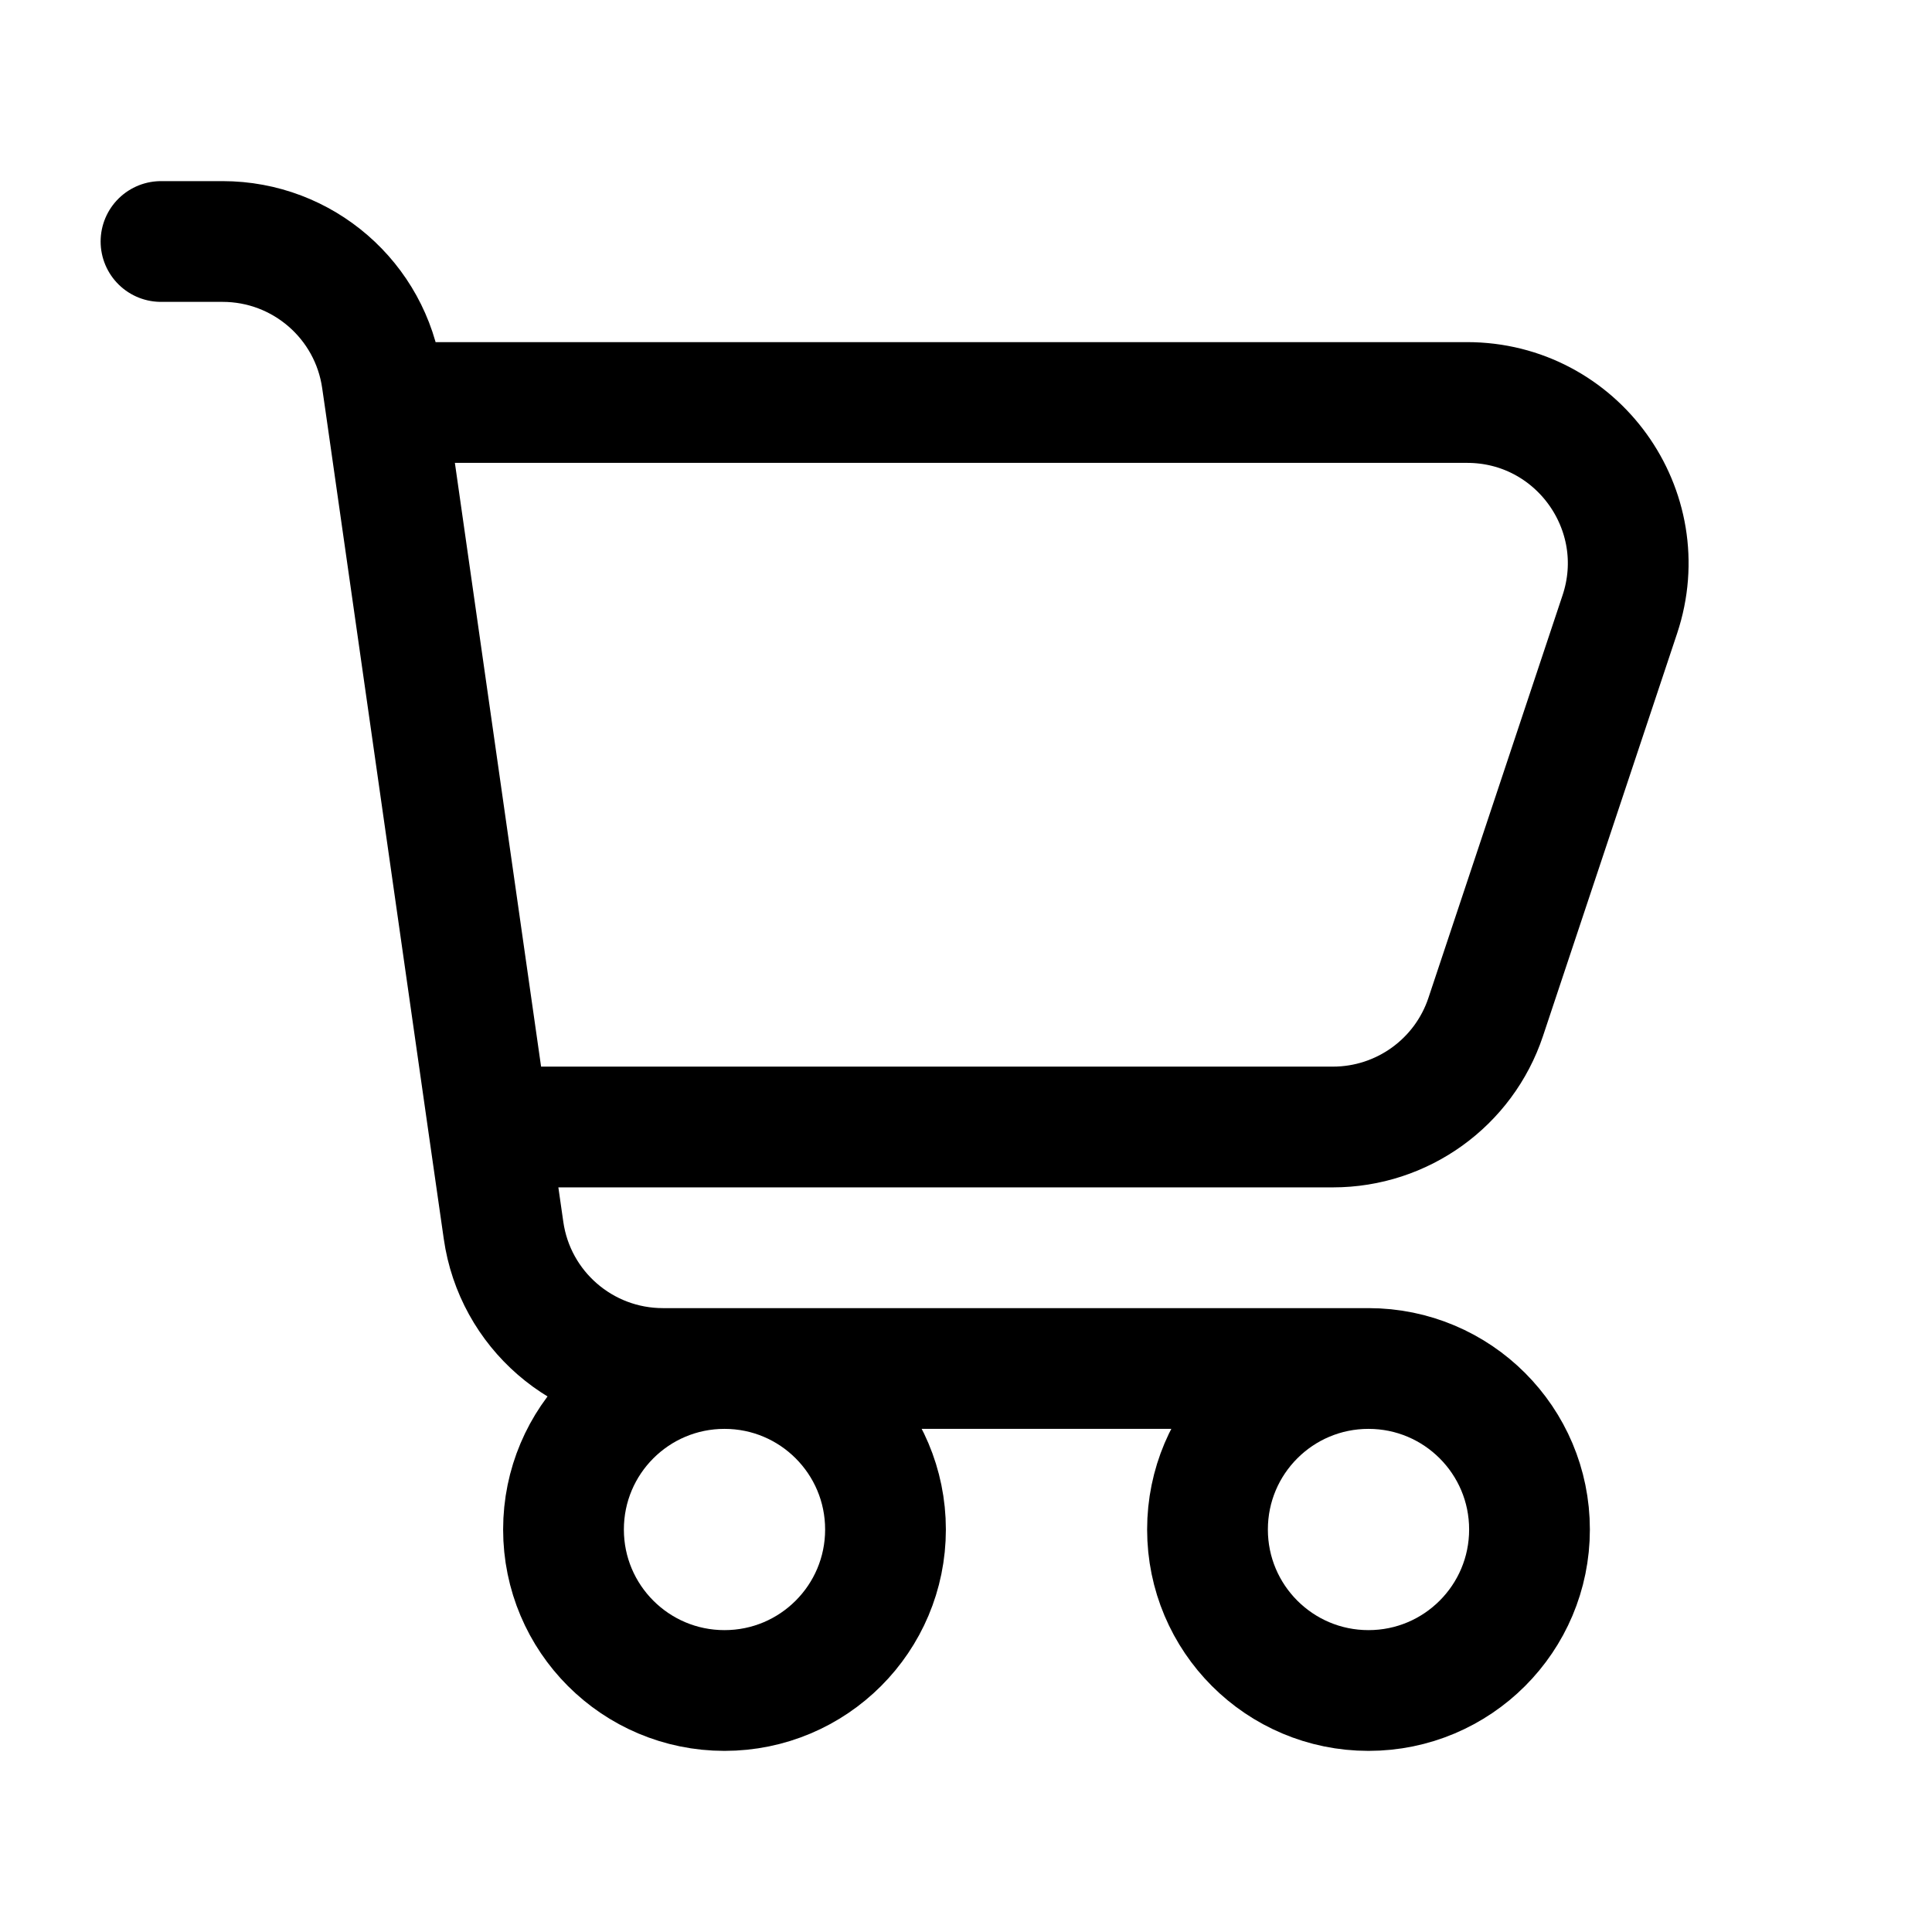
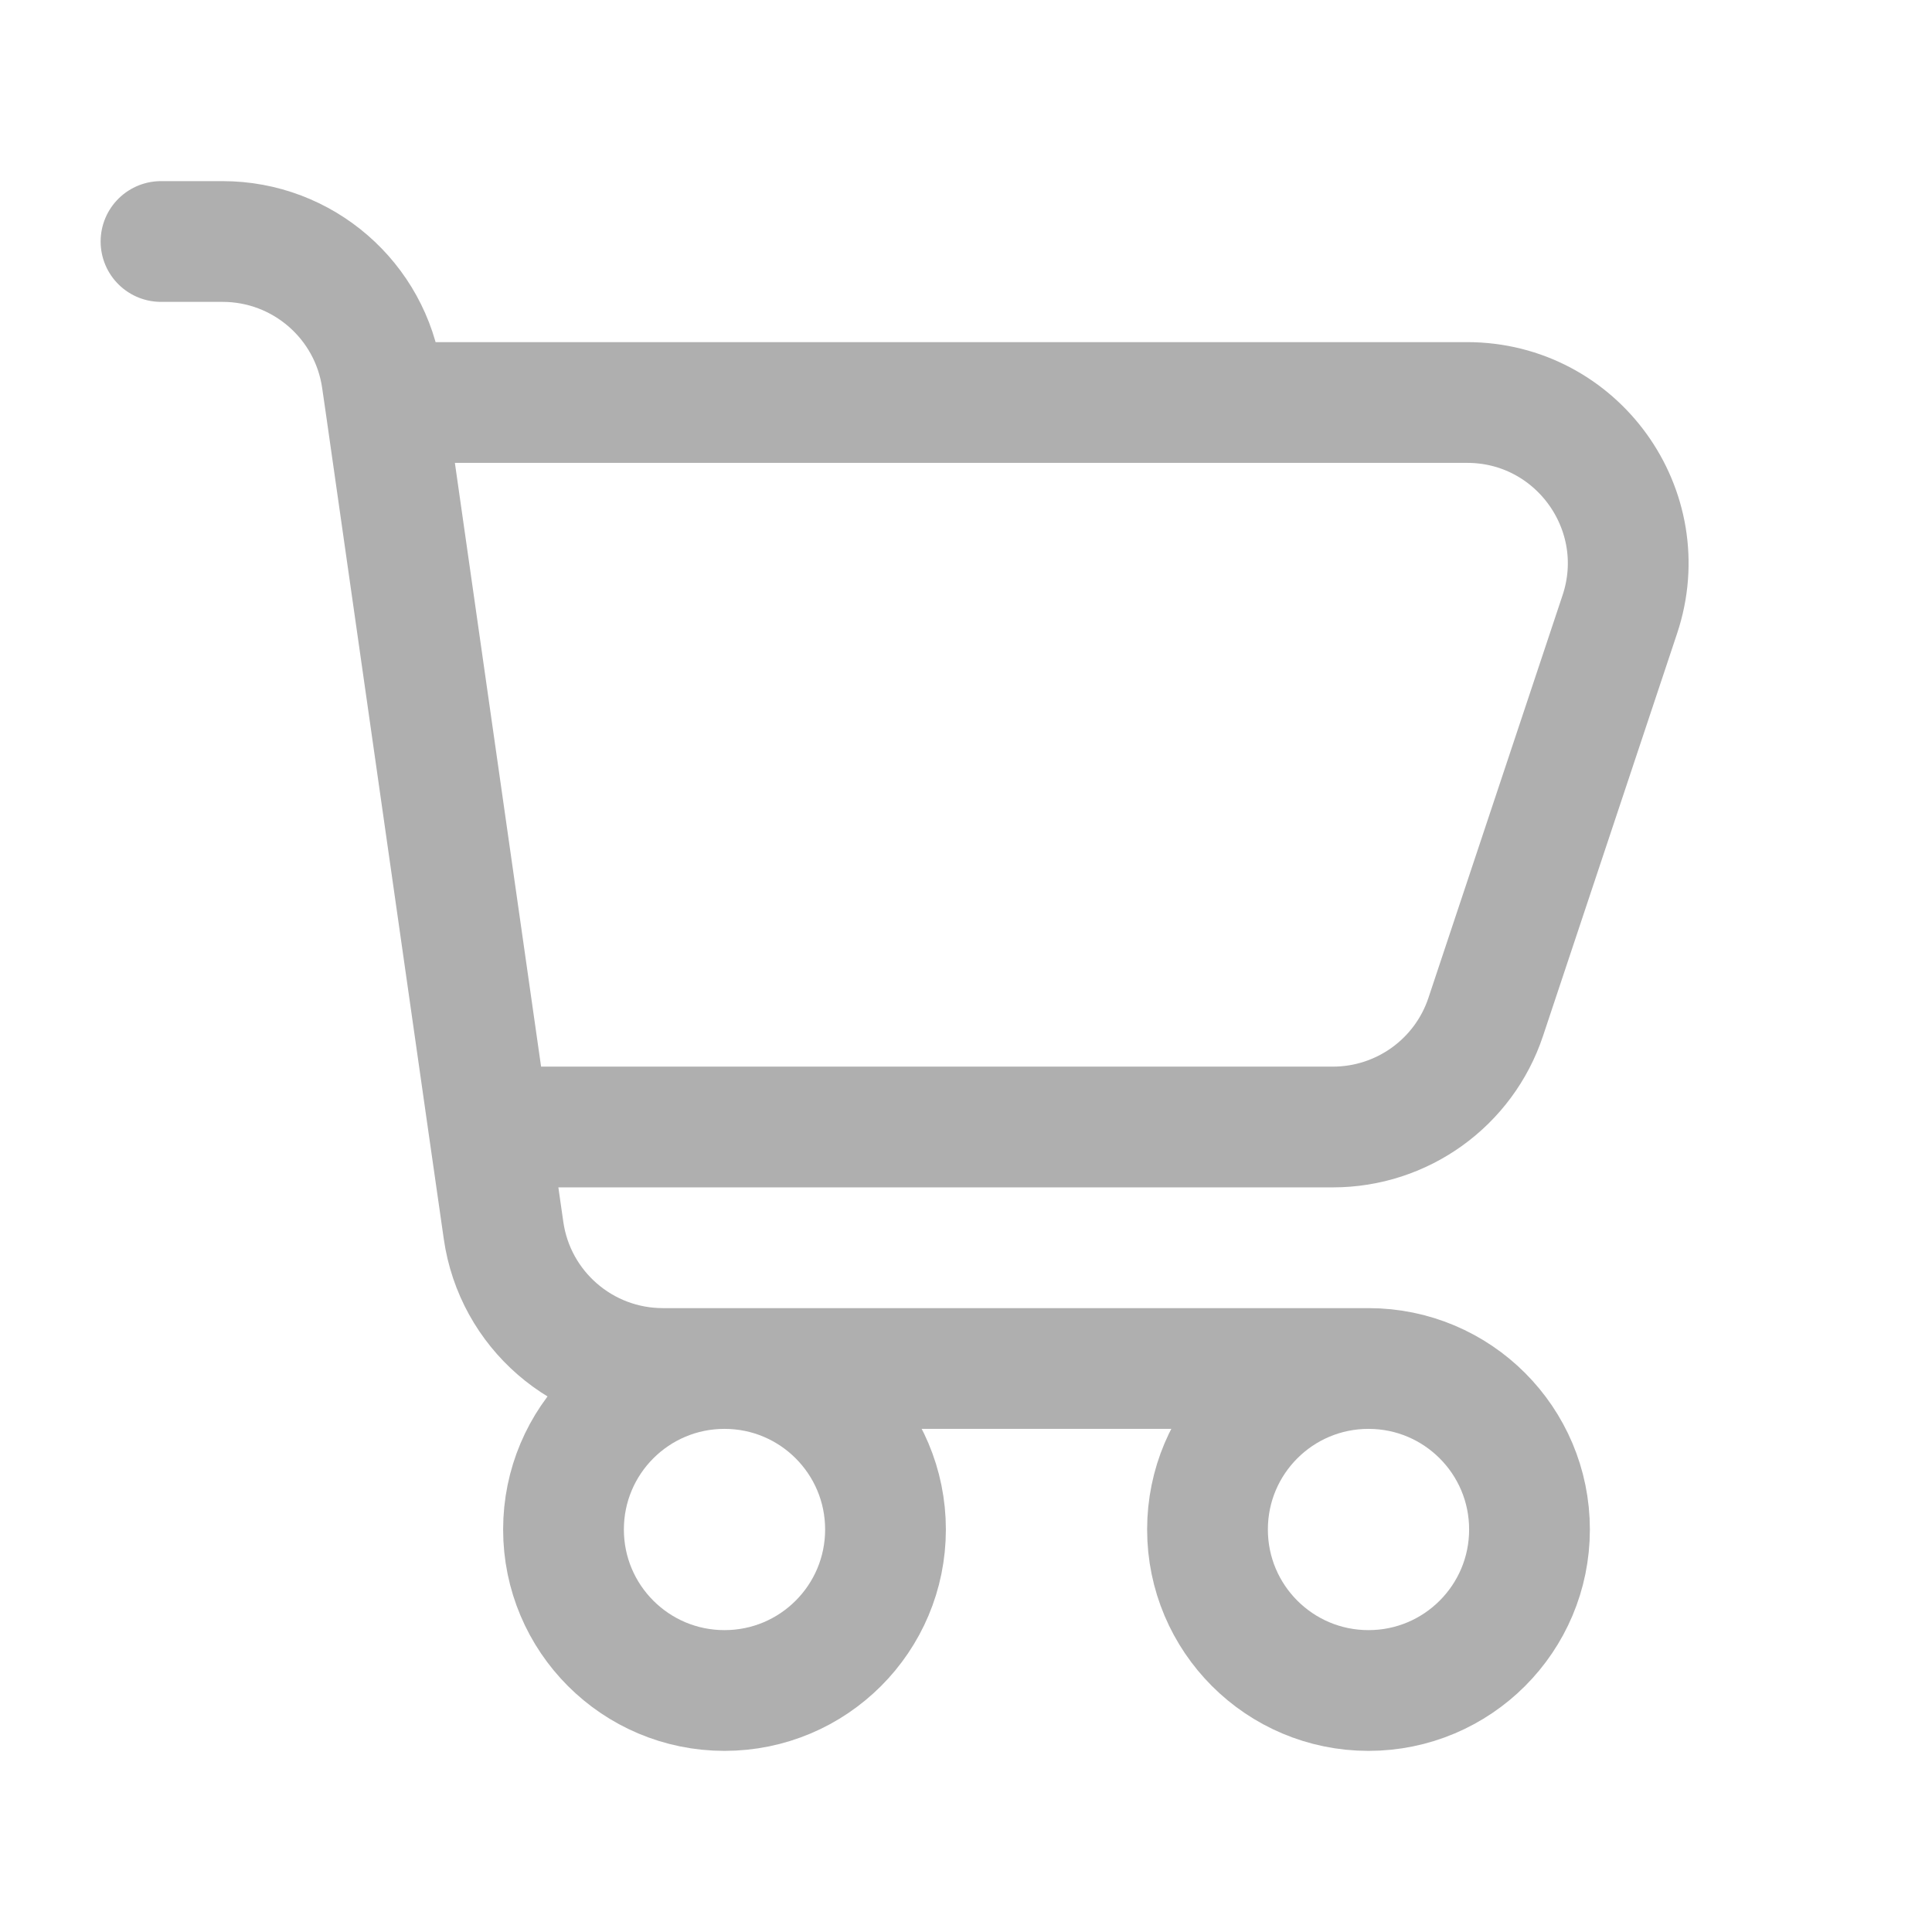
<svg xmlns="http://www.w3.org/2000/svg" width="800px" height="800px" viewBox="0 0 24 24" fill="none">
-   <path d="M4.786 5H18.225C19.59 5 20.554 6.337 20.122 7.632L18.456 12.633C18.184 13.449 17.419 14 16.558 14H6.071M4.786 5L4.745 4.717C4.605 3.732 3.761 3 2.765 3H2M4.786 5L6.071 14M6.071 14L6.255 15.283C6.395 16.268 7.239 17 8.235 17H17M17 17C15.895 17 15 17.895 15 19C15 20.105 15.895 21 17 21C18.105 21 19 20.105 19 19C19 17.895 18.105 17 17 17ZM11 19C11 20.105 10.105 21 9 21C7.895 21 7 20.105 7 19C7 17.895 7.895 17 9 17C10.105 17 11 17.895 11 19Z" stroke="#000000" stroke-width="1.5" stroke-linecap="round" stroke-linejoin="round" />
+   <path d="M4.786 5H18.225C19.59 5 20.554 6.337 20.122 7.632L18.456 12.633C18.184 13.449 17.419 14 16.558 14H6.071M4.786 5L4.745 4.717C4.605 3.732 3.761 3 2.765 3H2M4.786 5L6.071 14M6.071 14L6.255 15.283C6.395 16.268 7.239 17 8.235 17H17M17 17C15.895 17 15 17.895 15 19C15 20.105 15.895 21 17 21C18.105 21 19 20.105 19 19C19 17.895 18.105 17 17 17ZM11 19C11 20.105 10.105 21 9 21C7.895 21 7 20.105 7 19C7 17.895 7.895 17 9 17C10.105 17 11 17.895 11 19Z" stroke="#afafaf" stroke-width="1.5" stroke-linecap="round" stroke-linejoin="round" />
</svg>
